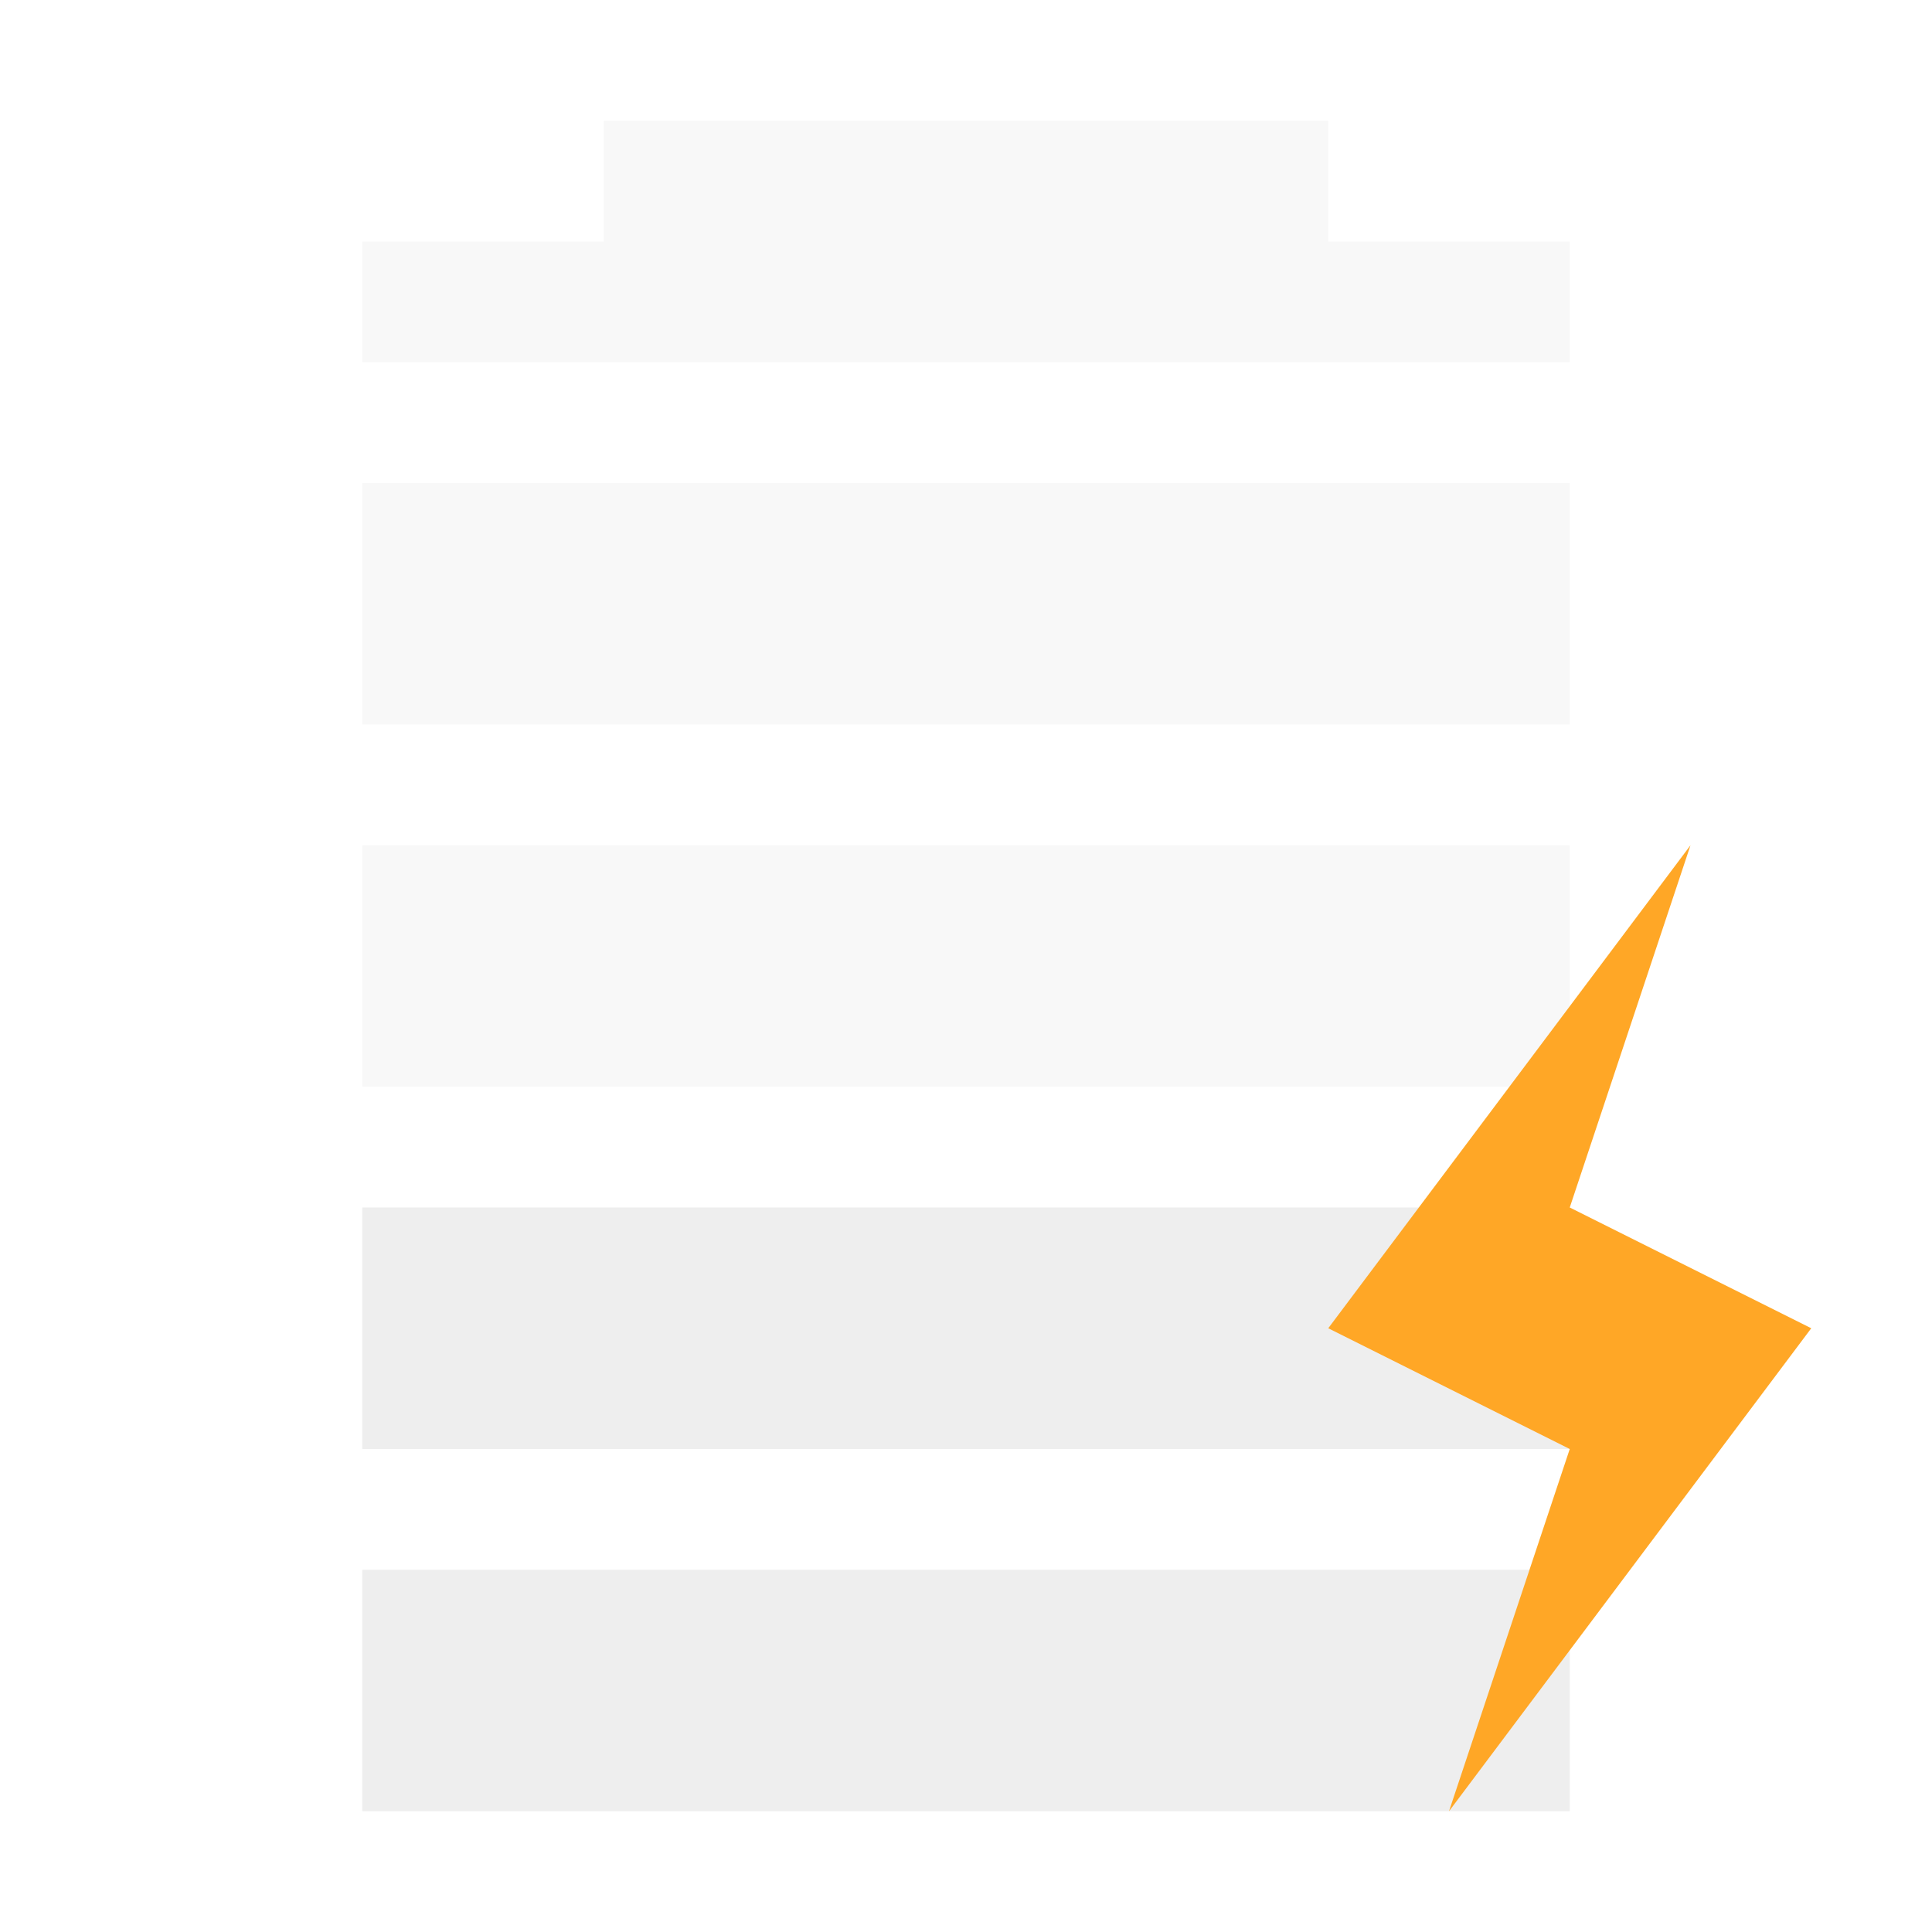
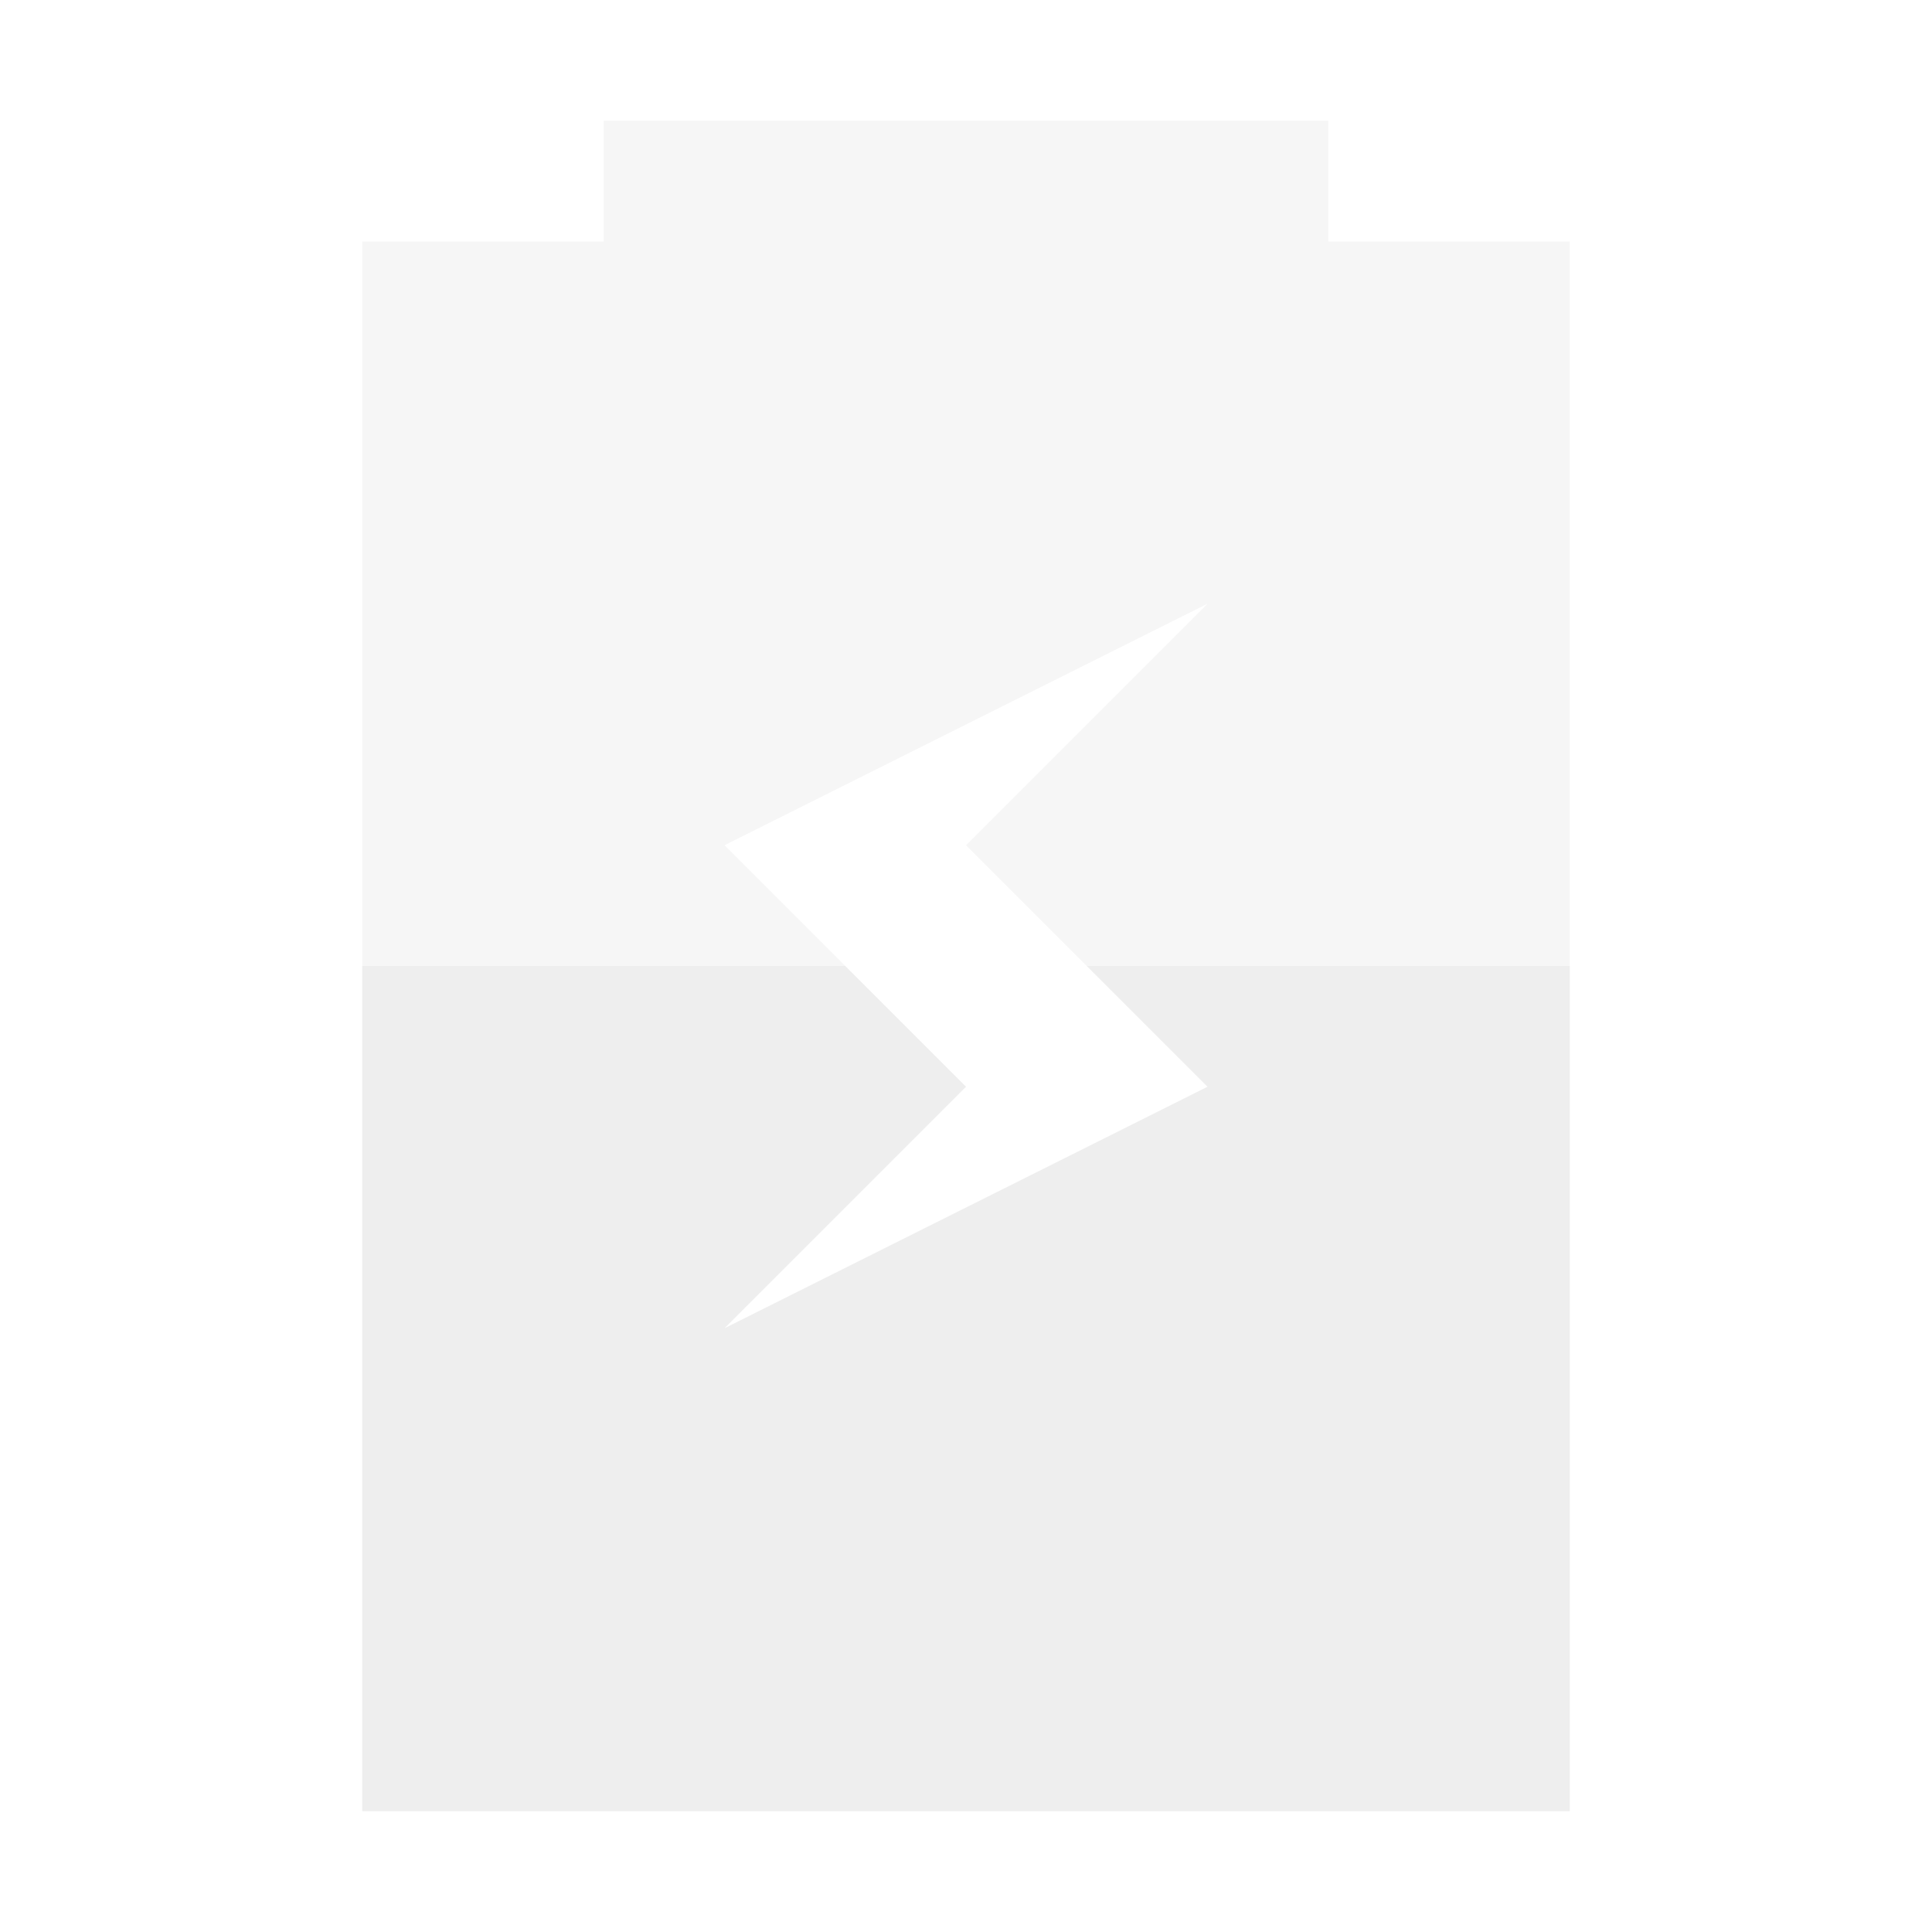
<svg xmlns="http://www.w3.org/2000/svg" width="16px" height="16px" viewBox="0 0 16 16" version="1.1">
  <g id="surface1">
-     <defs>
-       <style id="current-color-scheme" type="text/css">
-    .ColorScheme-Text { color:#eeeeee; } .ColorScheme-Highlight { color:#3f3f3f; }
-   </style>
-     </defs>
-     <path style="fill:currentColor;fill-opacity:0.392" class="ColorScheme-Text" d="M 5 1 L 5 2 L 3 2 L 3 3 L 13 3 L 13 2 L 11 2 L 11 1 Z M 3 4 L 3 6 L 13 6 L 13 4 Z M 3 7 L 3 9 L 13 9 L 13 7 Z M 3 7 " />
    <defs>
      <style id="current-color-scheme" type="text/css">
   .ColorScheme-Text { color:#eeeeee; } .ColorScheme-Highlight { color:#424242; }
  </style>
    </defs>
-     <path style="fill:currentColor" class="ColorScheme-Text" d="M 3 10 L 3 12 L 13 12 L 13 10 Z M 3 13 L 3 15 L 13 15 L 13 13 Z M 3 13 " />
-     <path style=" stroke:none;fill-rule:nonzero;fill:rgb(100%,65.49%,14.902%);fill-opacity:1;" d="M 14 7 L 11 11 L 13 12 L 12 15 L 15 11 L 13 10 Z M 14 7 " />
+     <path style="fill:currentColor" class="ColorScheme-Text" d="M 3 8 L 3 15 L 13 15 L 13 8 L 9 8 L 10 9 L 6 11 L 8 9 L 7 8 Z M 3 8 " />
+     <defs>
+       <style id="current-color-scheme" type="text/css">
+    .ColorScheme-Text { color:#eeeeee; } .ColorScheme-Highlight { color:#424242; }
+   </style>
+     </defs>
+     <path style="fill:currentColor;fill-opacity:0.5" class="ColorScheme-Text" d="M 5 1 L 5 2 L 3 2 L 3 8 L 7 8 L 6 7 L 10 5 L 8 7 L 9 8 L 13 8 L 13 2 L 11 2 L 11 1 Z M 5 1 " />
  </g>
</svg>
